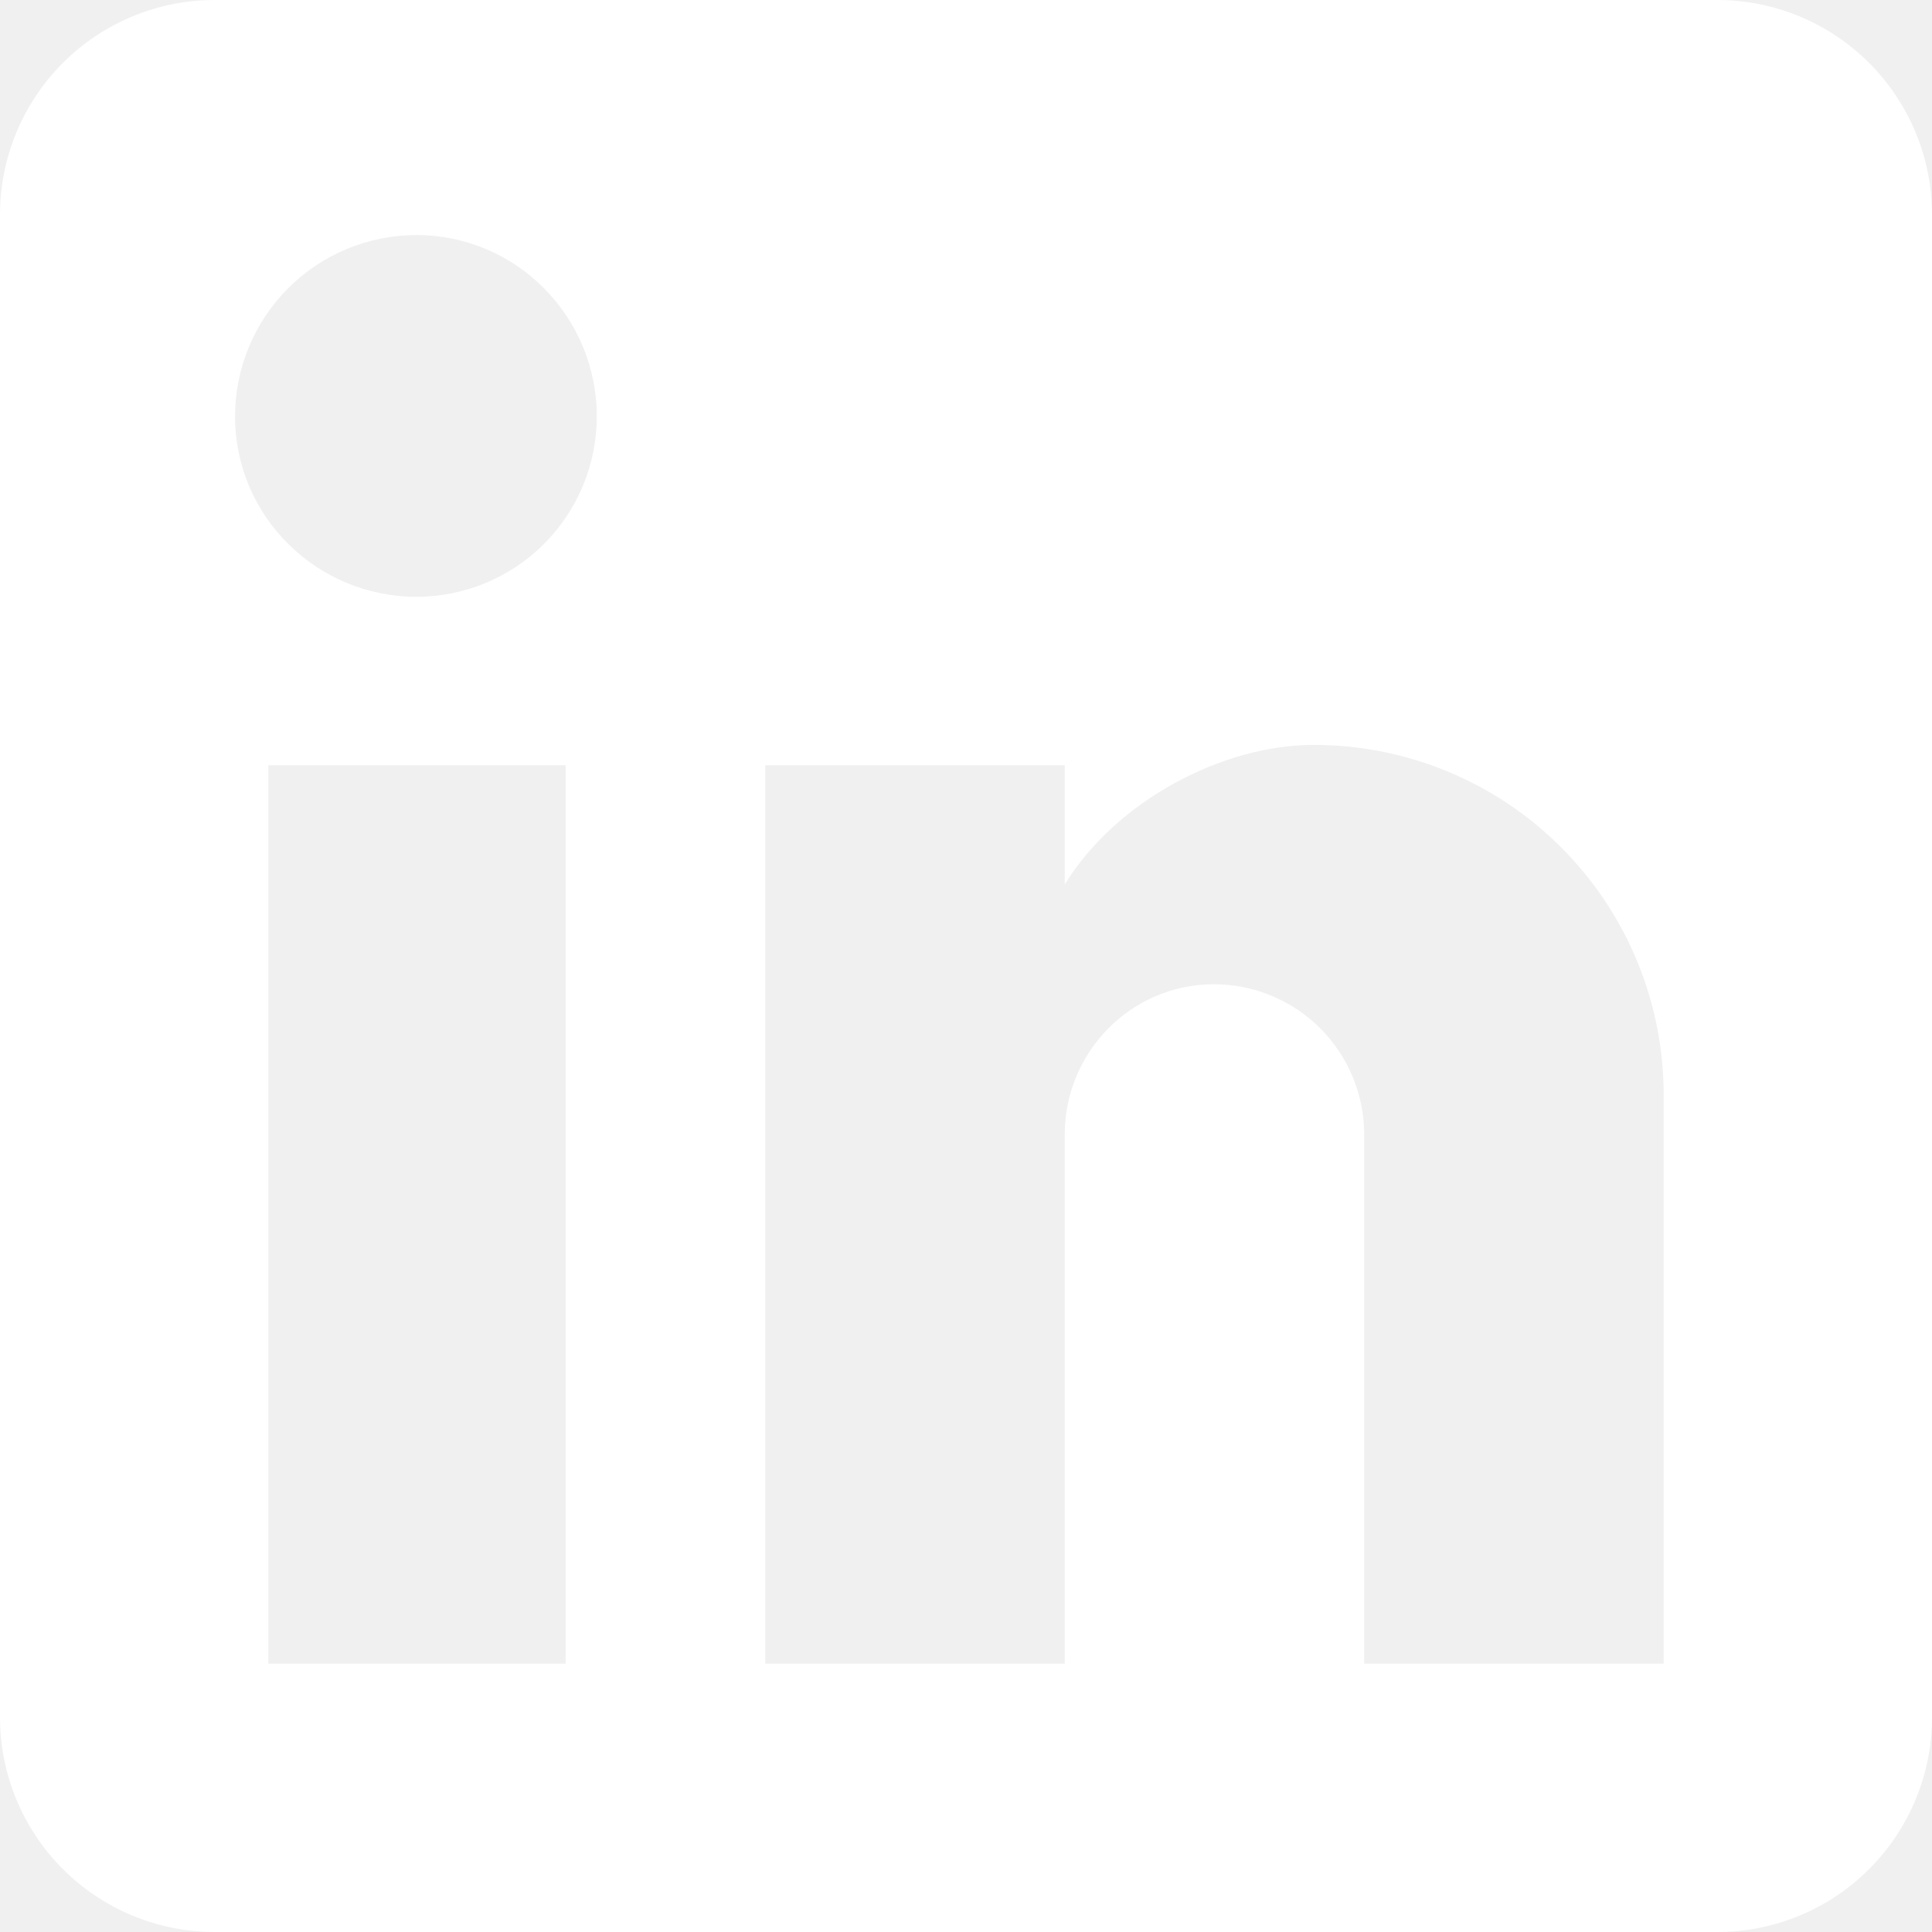
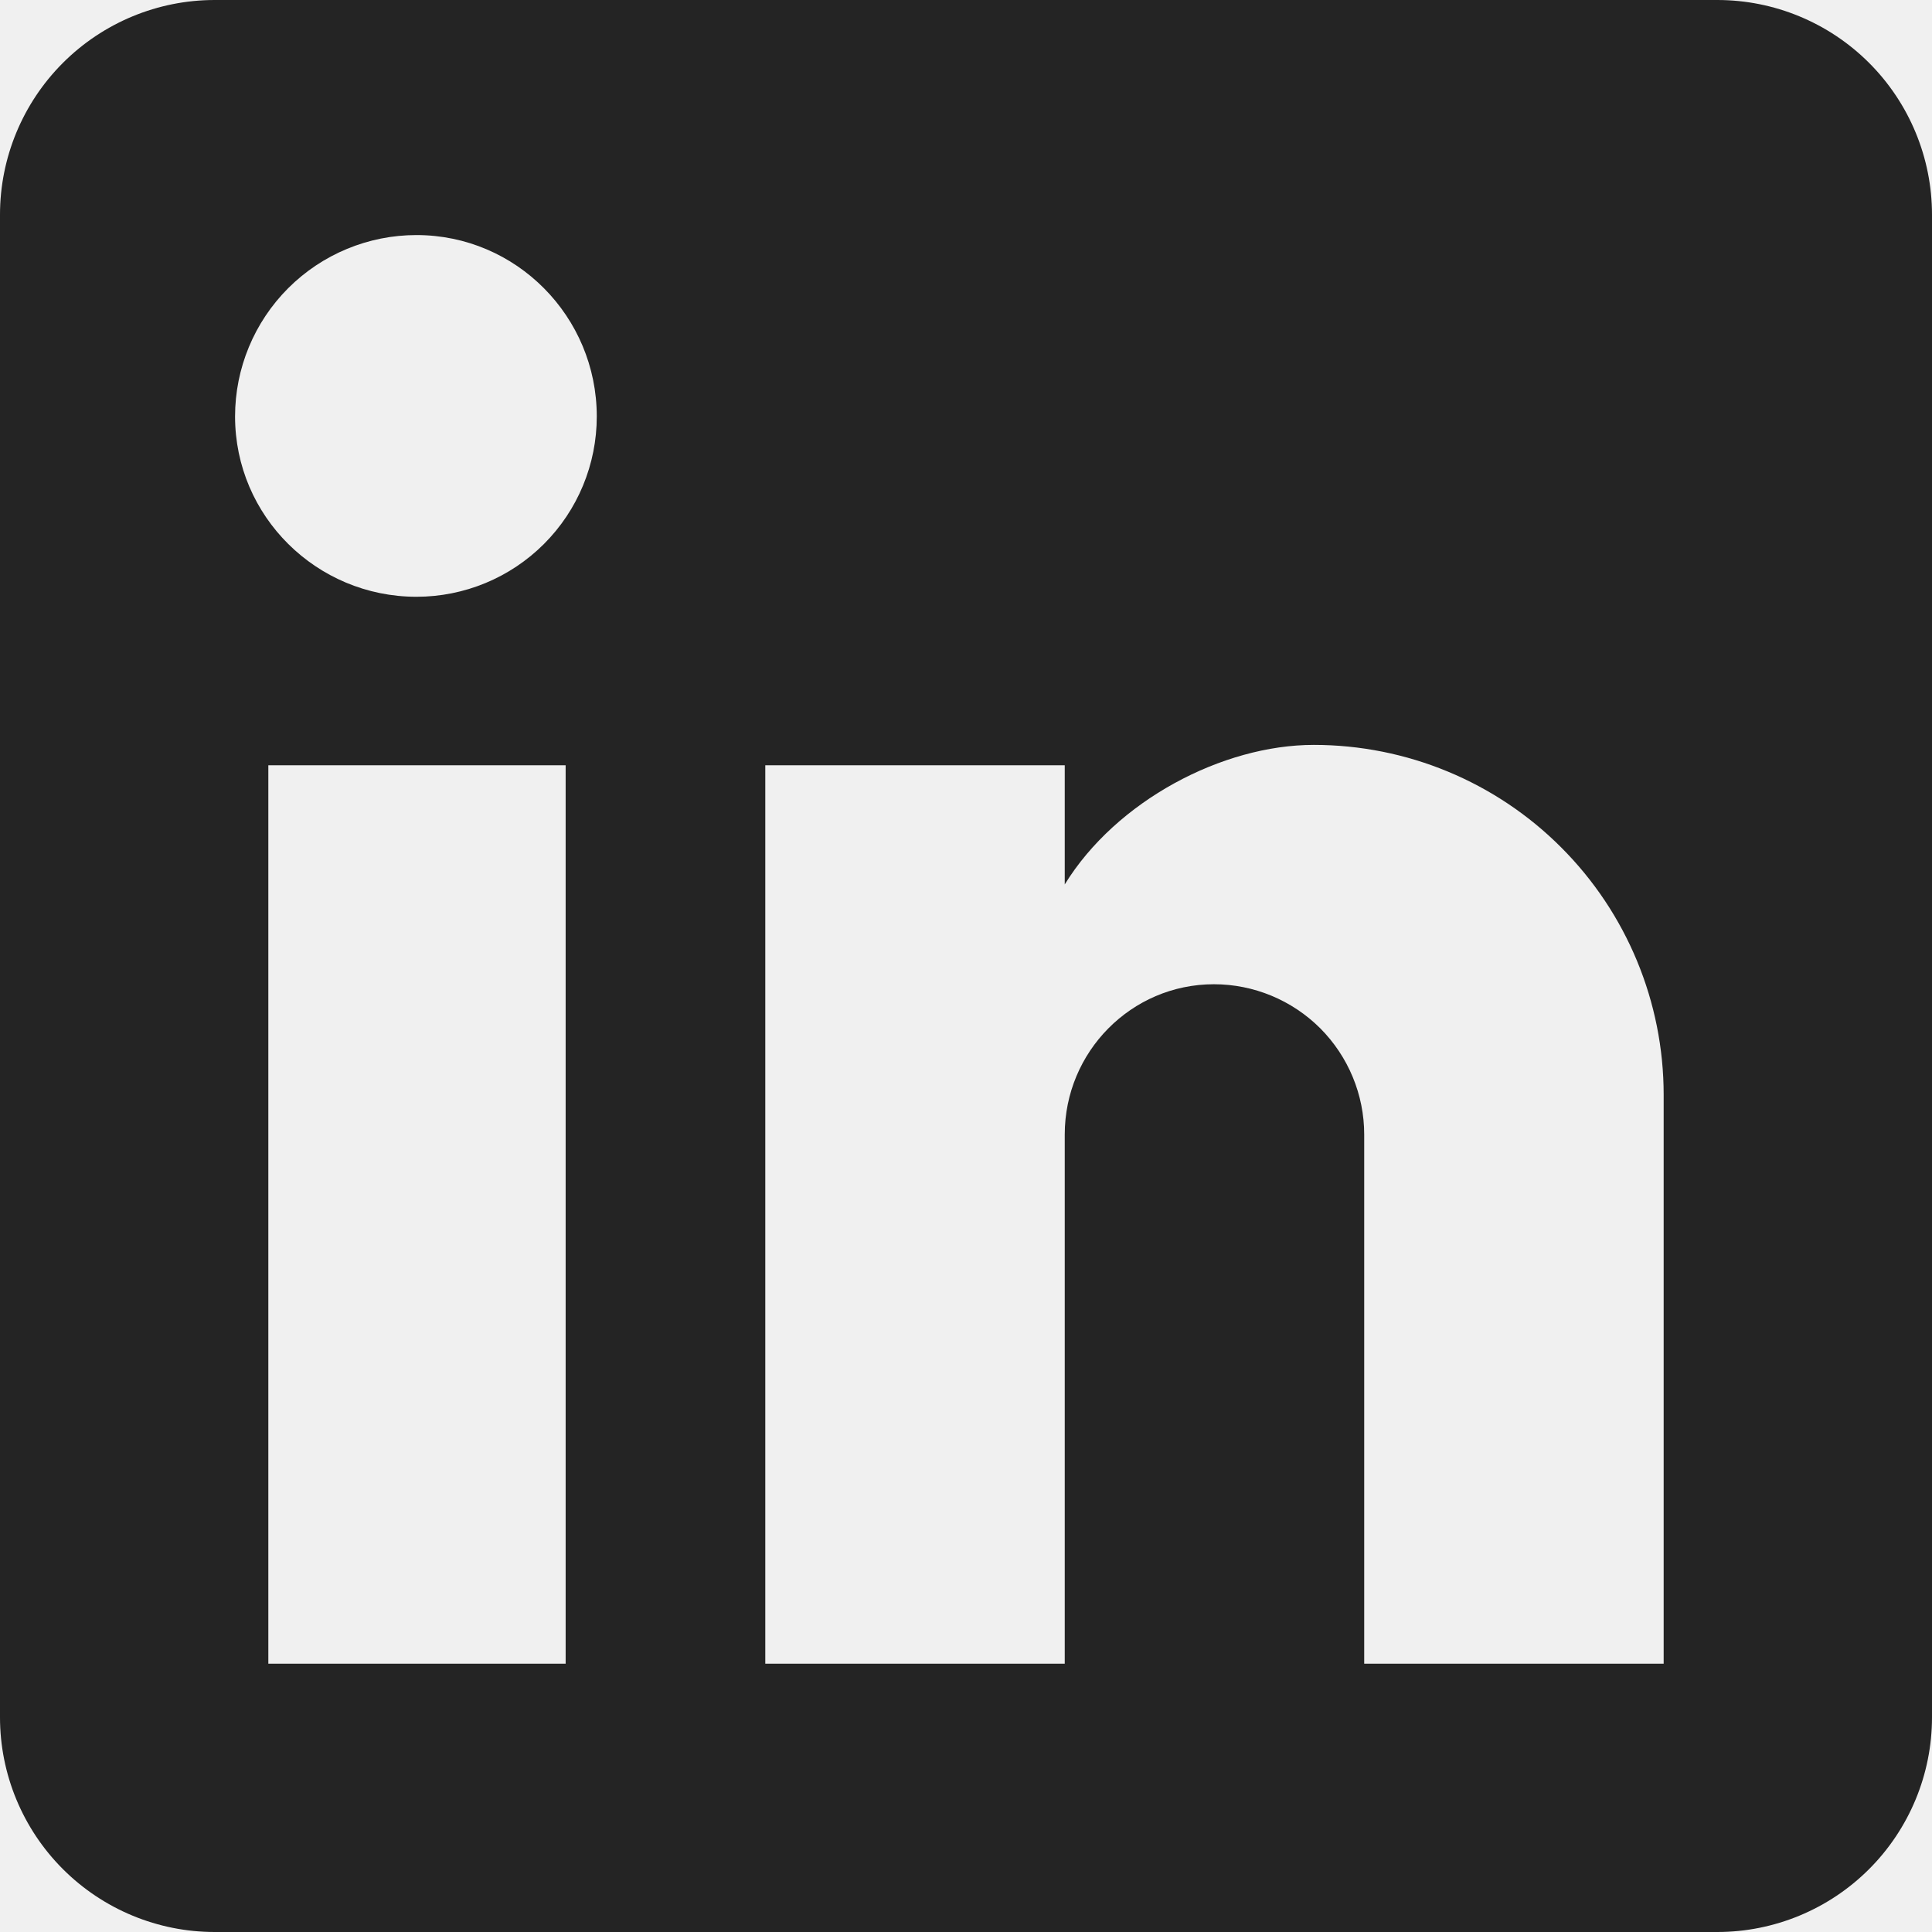
<svg xmlns="http://www.w3.org/2000/svg" width="18" height="18" viewBox="0 0 18 18" fill="none">
-   <path d="M16 0C16.53 0 17.039 0.211 17.414 0.586C17.789 0.961 18 1.47 18 2V16C18 16.53 17.789 17.039 17.414 17.414C17.039 17.789 16.53 18 16 18H2C1.47 18 0.961 17.789 0.586 17.414C0.211 17.039 0 16.53 0 16V2C0 1.47 0.211 0.961 0.586 0.586C0.961 0.211 1.47 0 2 0H16ZM15.5 15.5V10.2C15.5 9.335 15.156 8.506 14.545 7.895C13.934 7.283 13.105 6.94 12.24 6.94C11.39 6.94 10.4 7.46 9.92 8.24V7.13H7.13V15.5H9.92V10.57C9.92 9.8 10.54 9.17 11.31 9.17C11.681 9.17 12.037 9.318 12.3 9.58C12.562 9.843 12.71 10.199 12.71 10.57V15.5H15.5ZM3.88 5.56C4.326 5.56 4.753 5.383 5.068 5.068C5.383 4.753 5.56 4.326 5.56 3.88C5.56 2.95 4.81 2.19 3.88 2.19C3.432 2.19 3.002 2.368 2.685 2.685C2.368 3.002 2.19 3.432 2.19 3.88C2.19 4.81 2.95 5.56 3.88 5.56M5.27 15.5V7.13H2.5V15.5H5.27V15.5Z" fill="white" />
+   <path d="M16 0C16.53 0 17.039 0.211 17.414 0.586C17.789 0.961 18 1.47 18 2V16C18 16.53 17.789 17.039 17.414 17.414C17.039 17.789 16.53 18 16 18H2C1.47 18 0.961 17.789 0.586 17.414C0.211 17.039 0 16.53 0 16V2C0 1.47 0.211 0.961 0.586 0.586C0.961 0.211 1.47 0 2 0H16ZM15.5 15.5V10.2C15.5 9.335 15.156 8.506 14.545 7.895C13.934 7.283 13.105 6.94 12.24 6.94C11.39 6.94 10.4 7.46 9.92 8.24V7.13H7.13V15.5H9.92V10.57C9.92 9.8 10.54 9.17 11.31 9.17C11.681 9.17 12.037 9.318 12.3 9.58C12.562 9.843 12.71 10.199 12.71 10.57V15.5H15.5ZM3.88 5.56C4.326 5.56 4.753 5.383 5.068 5.068C5.383 4.753 5.56 4.326 5.56 3.88C5.56 2.95 4.81 2.19 3.88 2.19C3.432 2.19 3.002 2.368 2.685 2.685C2.368 3.002 2.19 3.432 2.19 3.88C2.19 4.81 2.95 5.56 3.88 5.56M5.27 15.5V7.13H2.5V15.5H5.27V15.5Z" fill="#242424" />
</svg>
